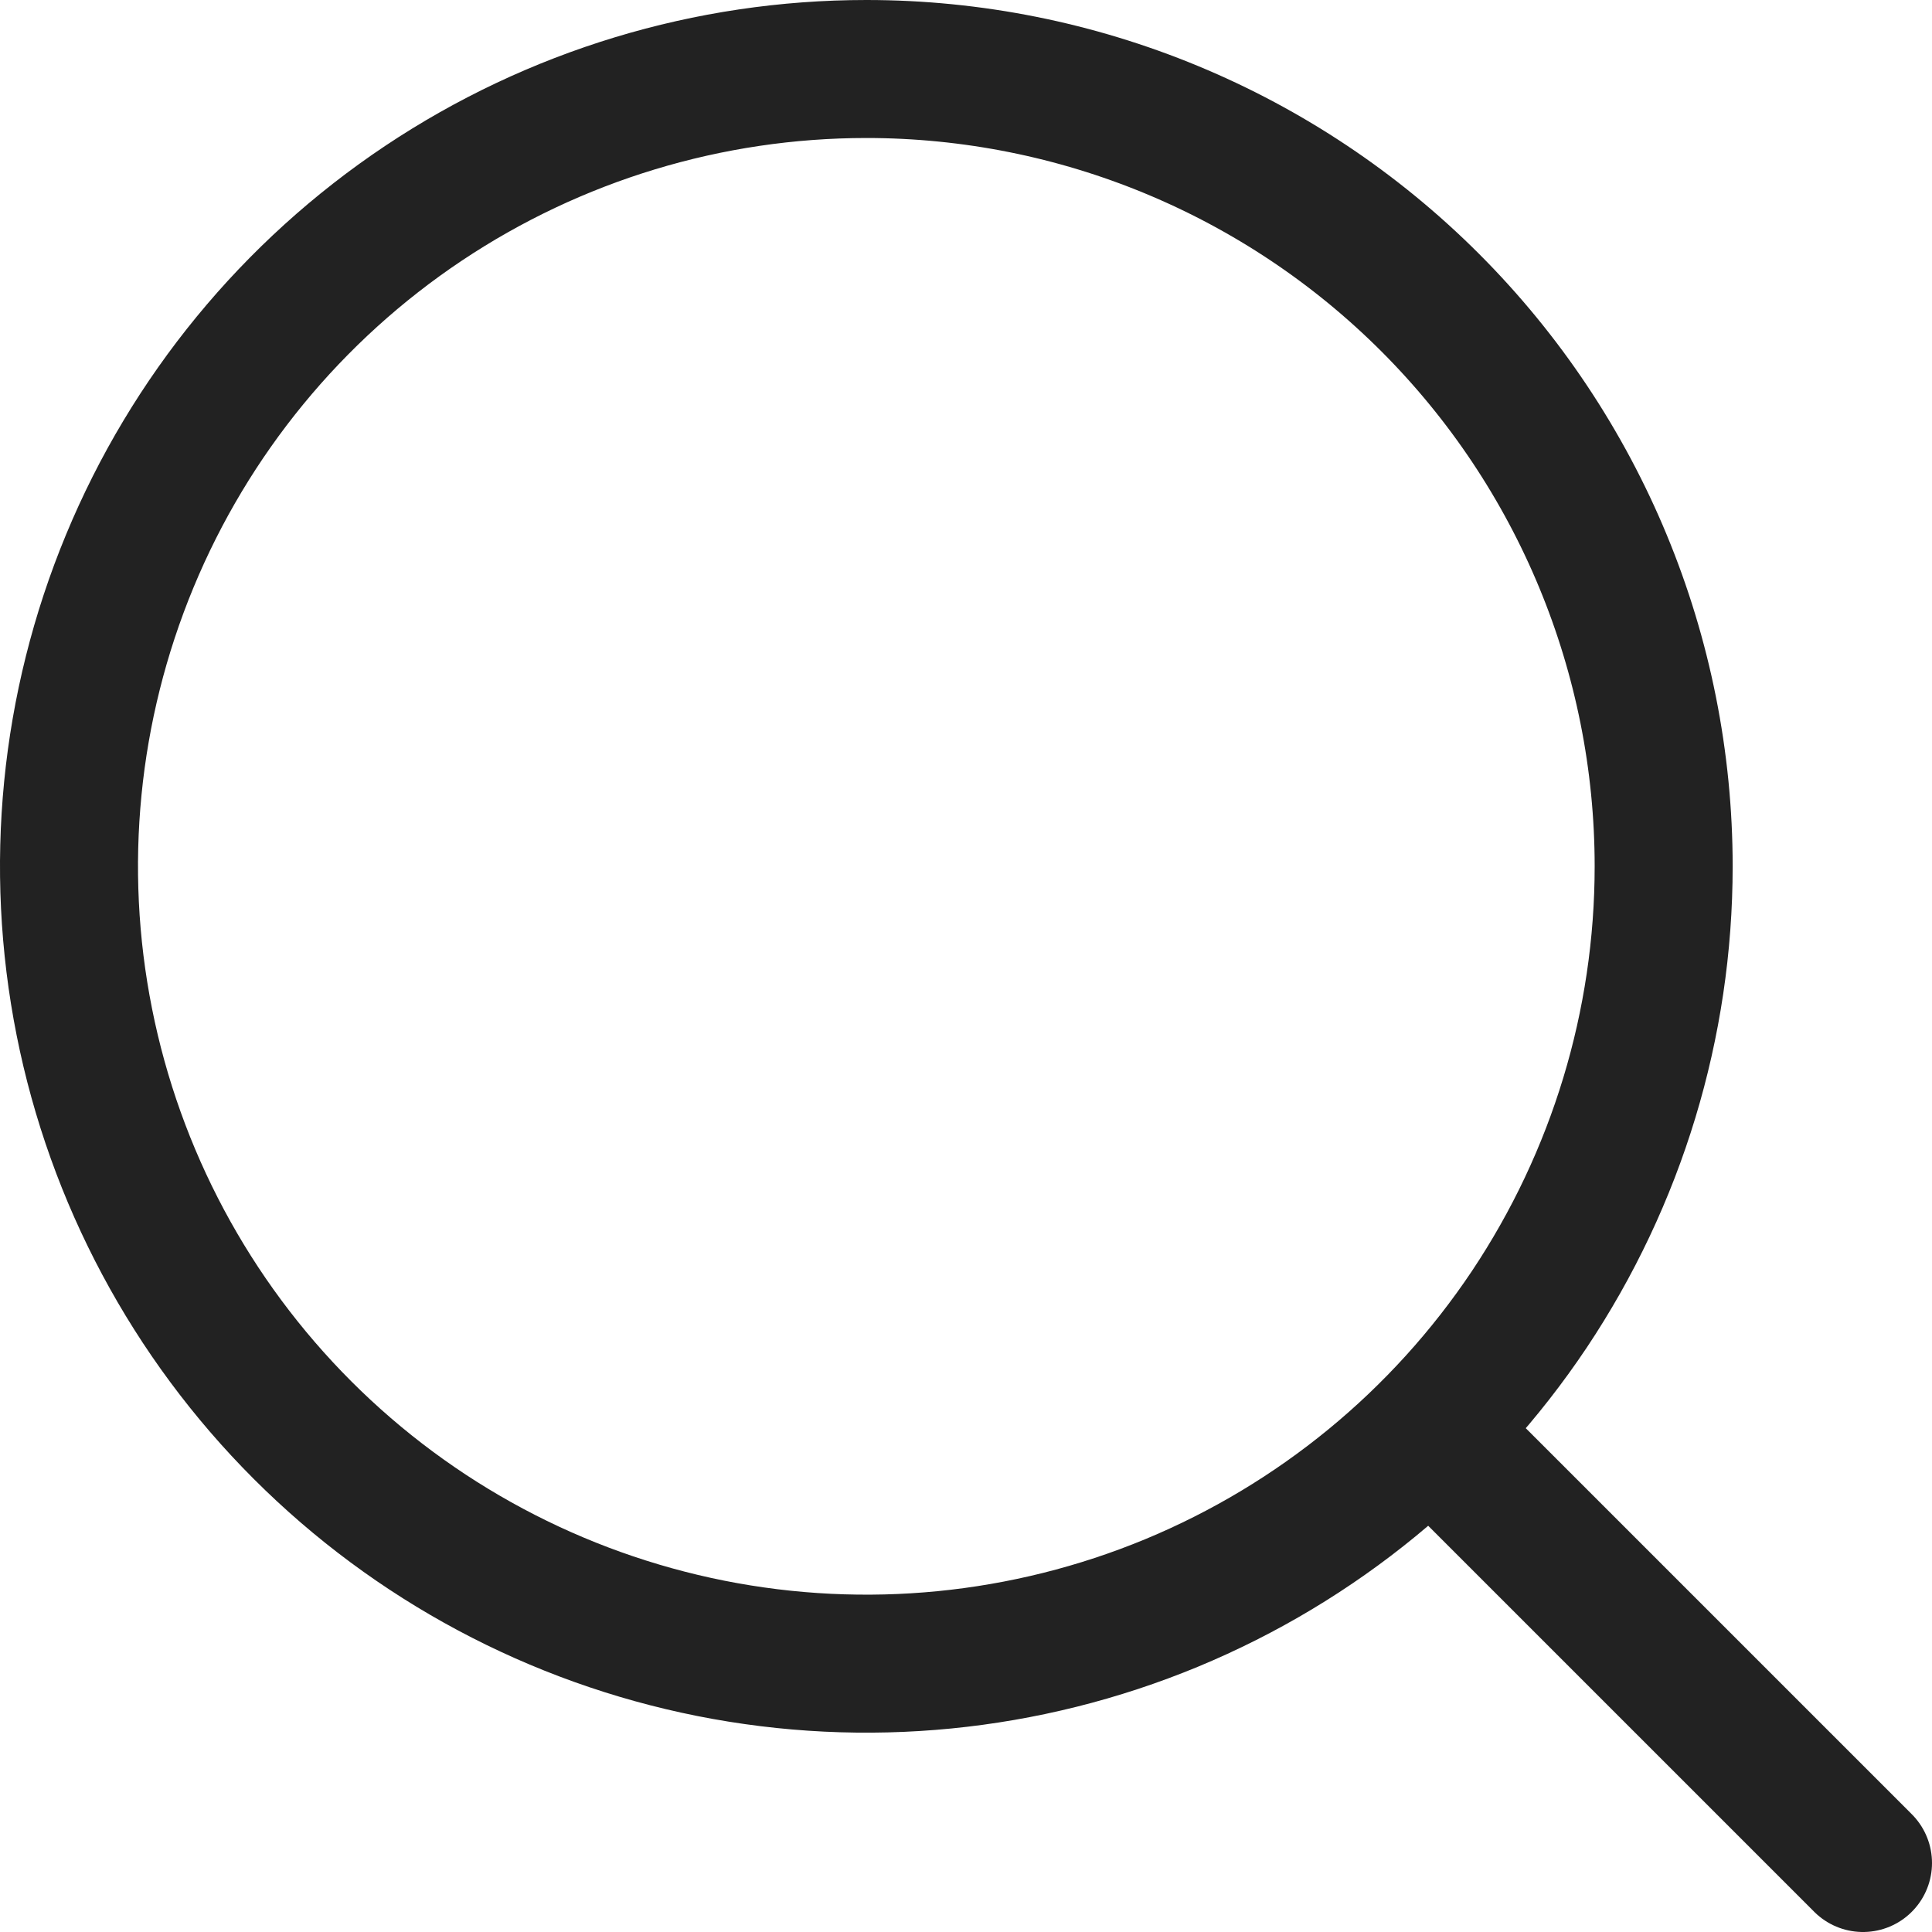
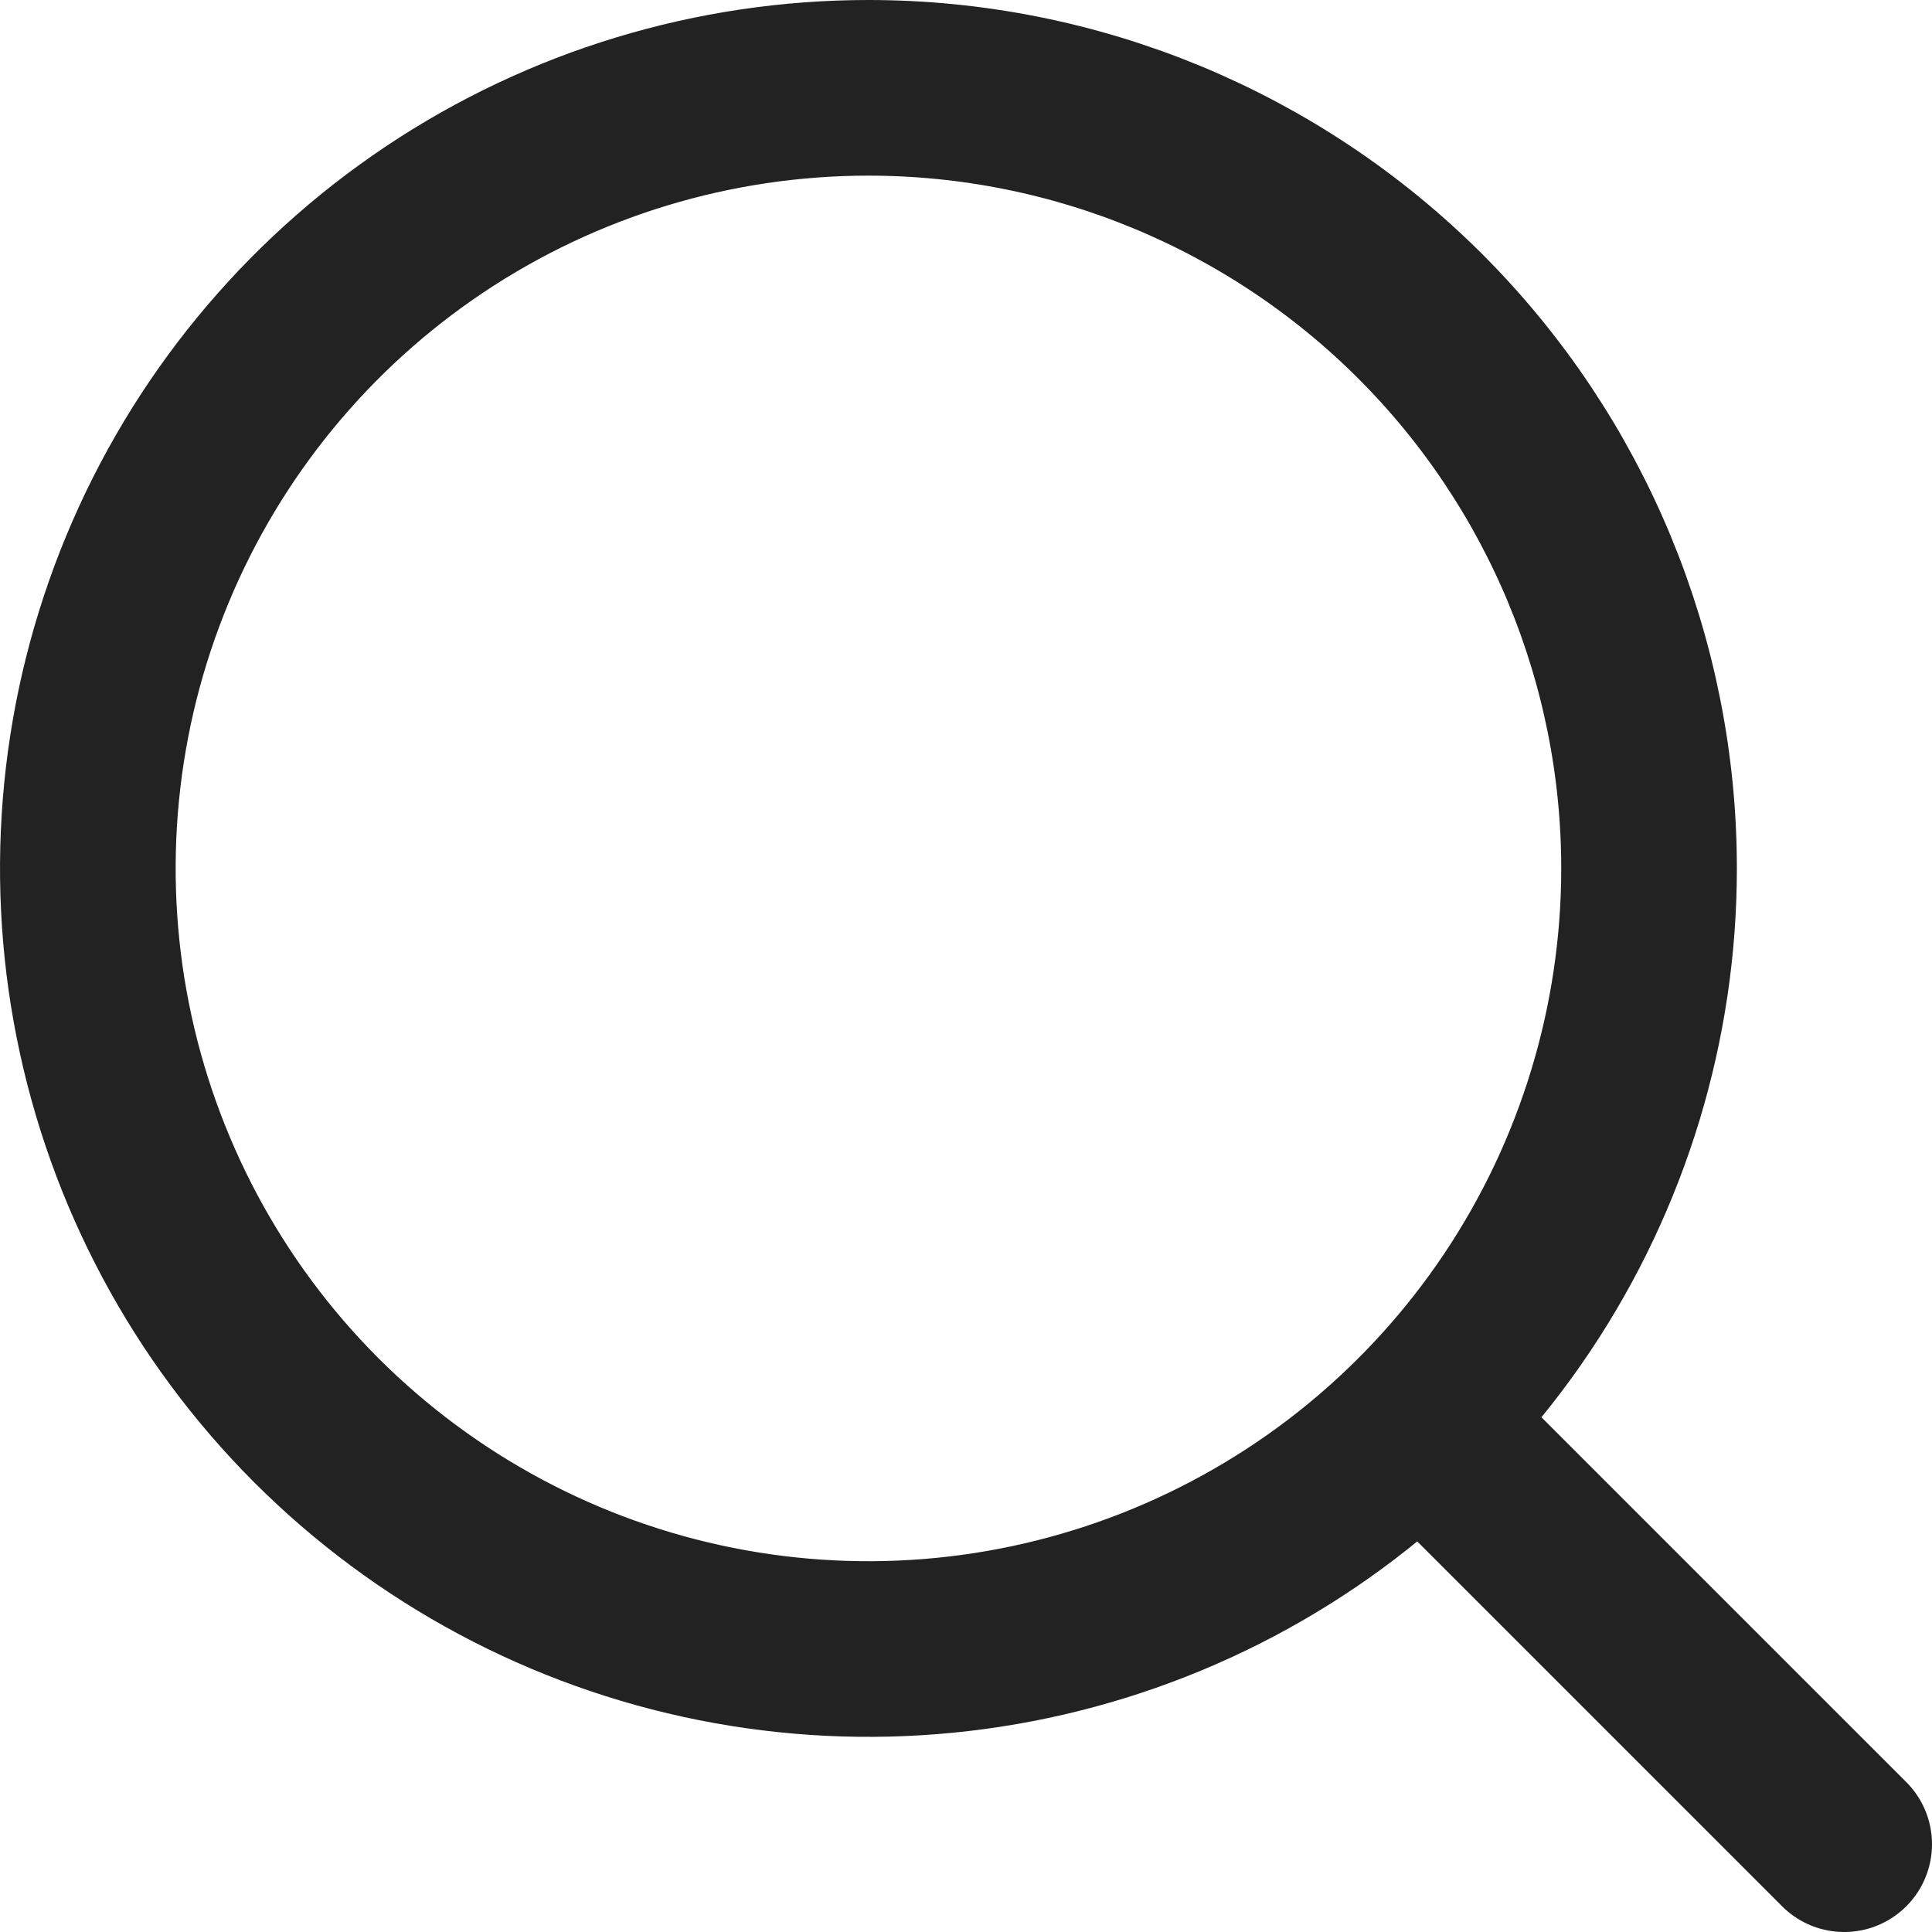
- <svg xmlns="http://www.w3.org/2000/svg" width="28" height="28" viewBox="0 0 28 28" fill="none">
-   <path d="M27 27L20.731 20.731M24.111 12.556C24.111 14.841 23.433 17.075 22.164 18.976C20.894 20.876 19.089 22.357 16.978 23.232C14.866 24.106 12.543 24.335 10.301 23.889C8.06 23.443 6.001 22.343 4.385 20.727C2.768 19.11 1.668 17.052 1.222 14.81C0.776 12.568 1.005 10.245 1.88 8.133C2.754 6.022 4.235 4.217 6.136 2.947C8.036 1.678 10.27 1 12.556 1C15.62 1 18.559 2.217 20.727 4.385C22.894 6.552 24.111 9.491 24.111 12.556Z" stroke="#222222" stroke-width="2" stroke-linecap="round" />
+ <svg xmlns="http://www.w3.org/2000/svg" width="22" height="22" viewBox="0 0 22 22" fill="none">
+   <path d="M21 21L16.178 16.178M18.778 9.889C18.778 11.647 18.256 13.366 17.28 14.827C16.303 16.289 14.915 17.428 13.29 18.101C11.666 18.774 9.879 18.95 8.155 18.607C6.43 18.264 4.847 17.417 3.603 16.174C2.36 14.931 1.514 13.347 1.171 11.623C0.828 9.899 1.004 8.111 1.677 6.487C2.349 4.863 3.489 3.475 4.95 2.498C6.412 1.521 8.131 1 9.889 1C12.246 1 14.507 1.937 16.174 3.603C17.841 5.27 18.778 7.531 18.778 9.889Z" stroke="#222222" stroke-width="2" stroke-linecap="round" />
</svg>
